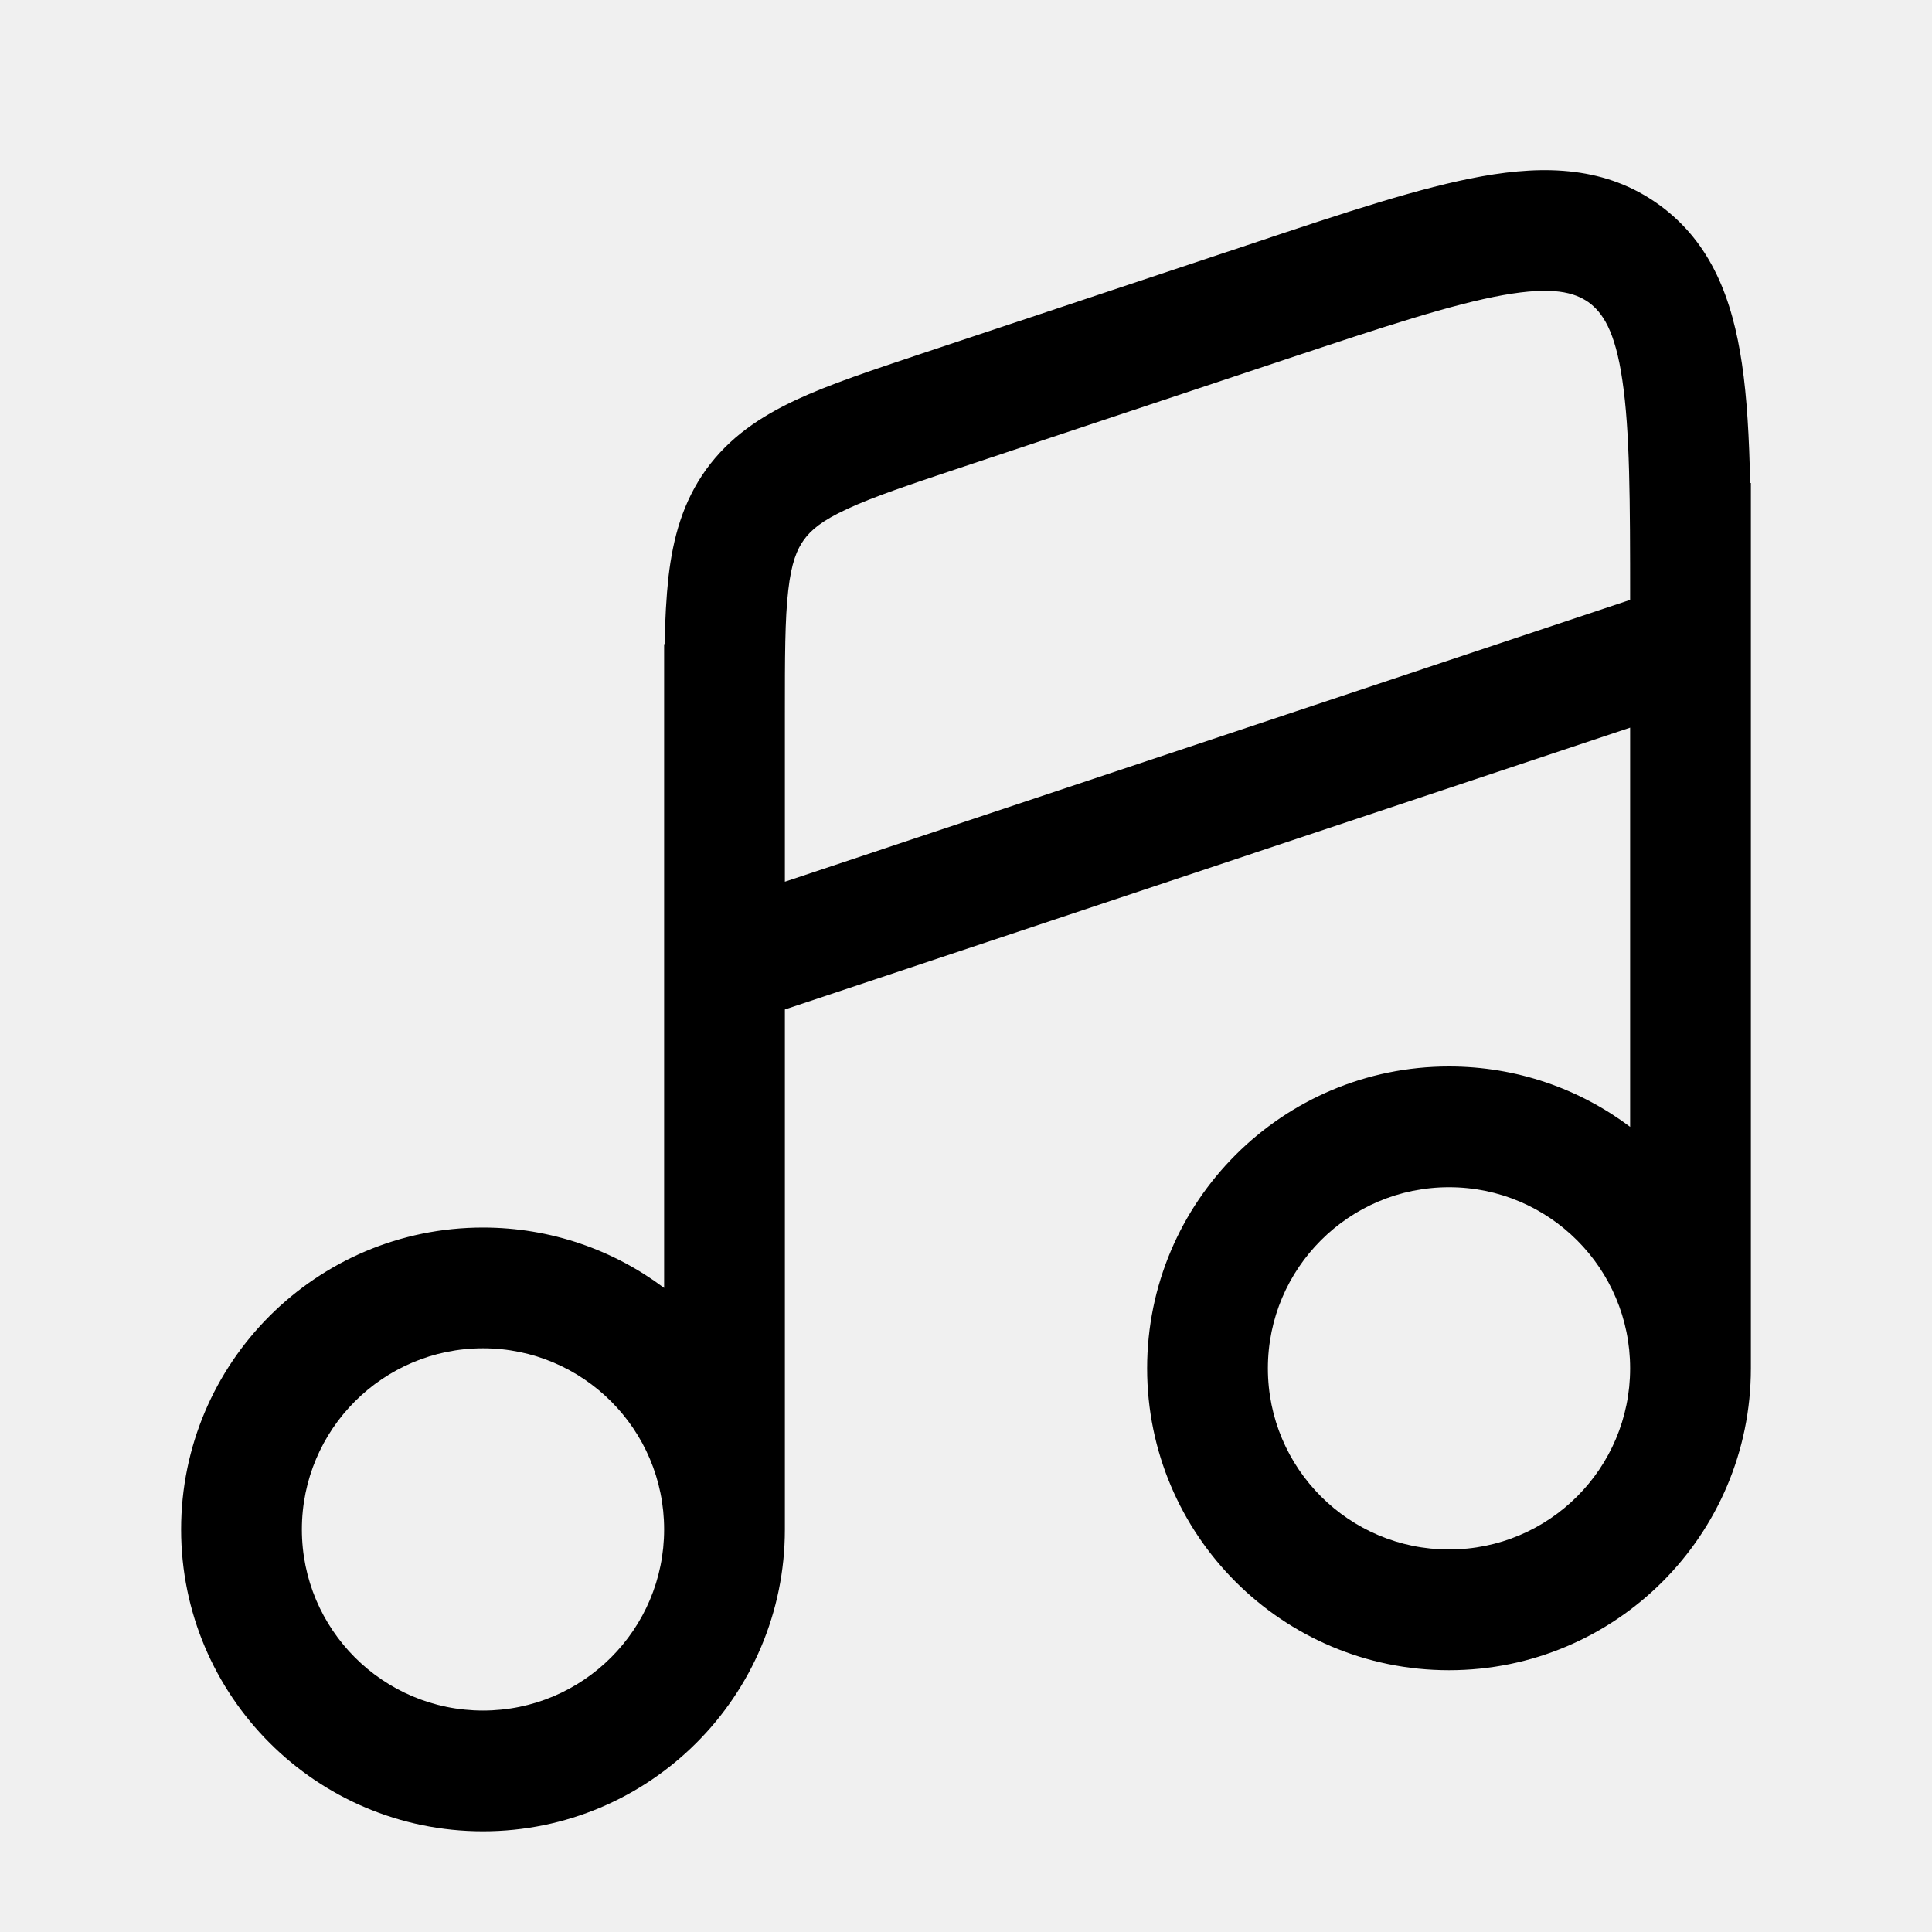
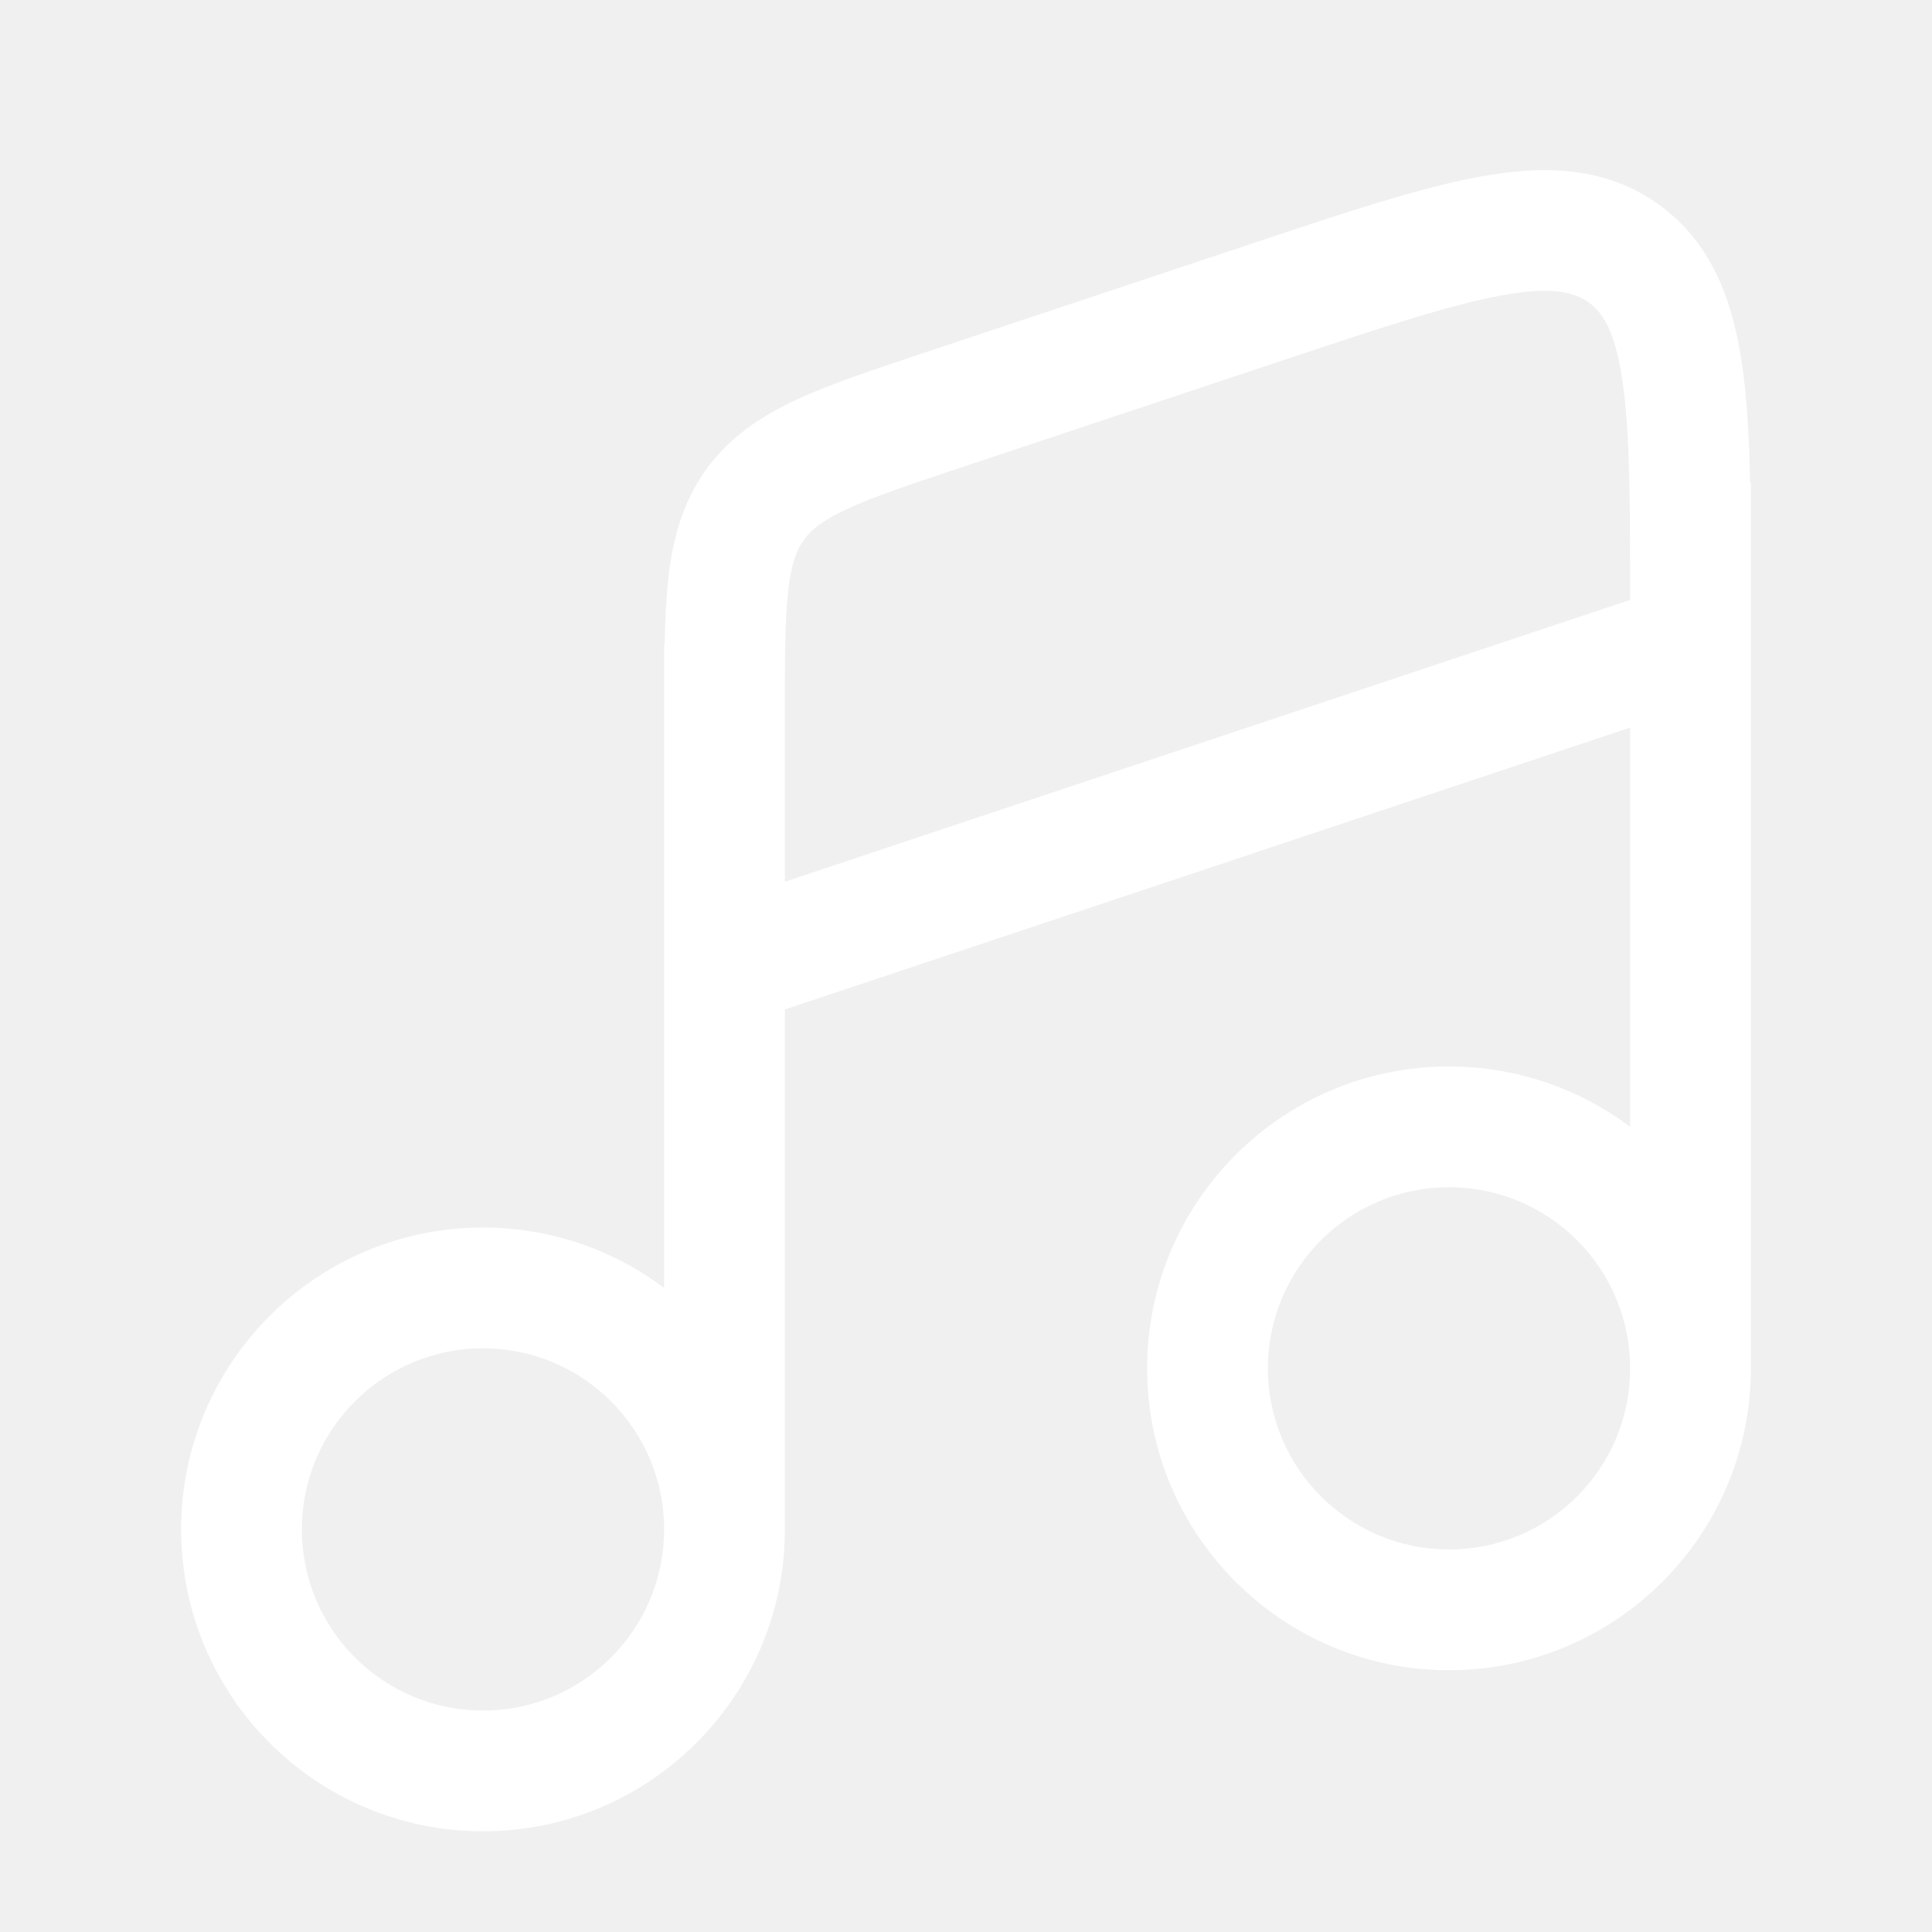
<svg xmlns="http://www.w3.org/2000/svg" version="1.1" id="Layer_1" x="0px" y="0px" viewBox="0 0 800 800" style="enable-background:new 0 0 800 800;" xml:space="preserve">
  <style type="text/css">
- 	.st0{fill-rule:evenodd;clip-rule:evenodd;}
+ 	.st0{fill-rule:evenodd;clip-rule:evenodd;fill:#FFFFFF;}
</style>
-   <path class="st0" d="M622.4,122.2c-21.2,3.8-49.2,13-90,26.6l-133.3,44.4c-22.5,7.5-37.5,12.5-48.4,17.6  c-10.4,4.8-14.9,8.7-17.8,12.7c-2.9,4-5.2,9.5-6.5,20.9c-1.4,12-1.4,27.8-1.4,51.5v69.2l350-116.7c0-41.4-0.1-70-3.2-90.8  c-3-20.8-8.3-28.3-14.1-32.5C651.9,121.1,643.1,118.5,622.4,122.2z M724.7,200c-0.4-18.8-1.3-35.3-3.4-49.4  c-3.9-26.4-12.5-50-34.3-65.8C665.1,69,640,68.3,613.7,73c-25.3,4.5-56.8,15-95.1,27.8l-136.6,45.5c-20.9,7-38.5,12.8-52.4,19.3  c-14.7,6.9-27.5,15.4-37.2,28.8c-9.7,13.5-13.7,28.3-15.6,44.5c-0.9,8.3-1.4,17.5-1.6,27.8H275V292c0,0.9,0,1.8,0,2.7v238.6  c-20.9-15.7-46.9-25-75-25c-69,0-125,56-125,125c0,69,56,125,125,125s125-56,125-125V418l350-116.7v165.3c-20.9-15.7-46.9-25-75-25  c-69,0-125,56-125,125c0,69,56,125,125,125s125-56,125-125v-317c0-1.2,0-2.4,0-3.5V200H724.7z M675,566.6c0-41.4-33.6-75-75-75  s-75,33.6-75,75c0,41.4,33.6,75,75,75S675,608.1,675,566.6z M275,633.3c0-41.4-33.6-75-75-75s-75,33.6-75,75c0,41.4,33.6,75,75,75  S275,674.7,275,633.3z" />
+   <path class="st0" d="M622.4,122.2c-21.2,3.8-49.2,13-90,26.6l-133.3,44.4c-22.5,7.5-37.5,12.5-48.4,17.6  c-10.4,4.8-14.9,8.7-17.8,12.7s-5.2,9.5-6.5,20.9c-1.4,12-1.4,27.8-1.4,51.5v69.2l350-116.7c0-41.4-0.1-70-3.2-90.8  c-3-20.8-8.3-28.3-14.1-32.5C651.9,121.1,643.1,118.5,622.4,122.2z M724.7,200c-0.4-18.8-1.3-35.3-3.4-49.4  c-3.9-26.4-12.5-50-34.3-65.8C665.1,69,640,68.3,613.7,73c-25.3,4.5-56.8,15-95.1,27.8L382,146.3c-20.9,7-38.5,12.8-52.4,19.3  c-14.7,6.9-27.5,15.4-37.2,28.8c-9.7,13.5-13.7,28.3-15.6,44.5c-0.9,8.3-1.4,17.5-1.6,27.8H275V292c0,0.9,0,1.8,0,2.7v238.6  c-20.9-15.7-46.9-25-75-25c-69,0-125,56-125,125s56,125,125,125s125-56,125-125V418l350-116.7v165.3c-20.9-15.7-46.9-25-75-25  c-69,0-125,56-125,125s56,125,125,125s125-56,125-125v-317c0-1.2,0-2.4,0-3.5V200H724.7z M675,566.6c0-41.4-33.6-75-75-75  s-75,33.6-75,75s33.6,75,75,75S675,608.1,675,566.6z M275,633.3c0-41.4-33.6-75-75-75s-75,33.6-75,75s33.6,75,75,75  S275,674.7,275,633.3z" />
</svg>
